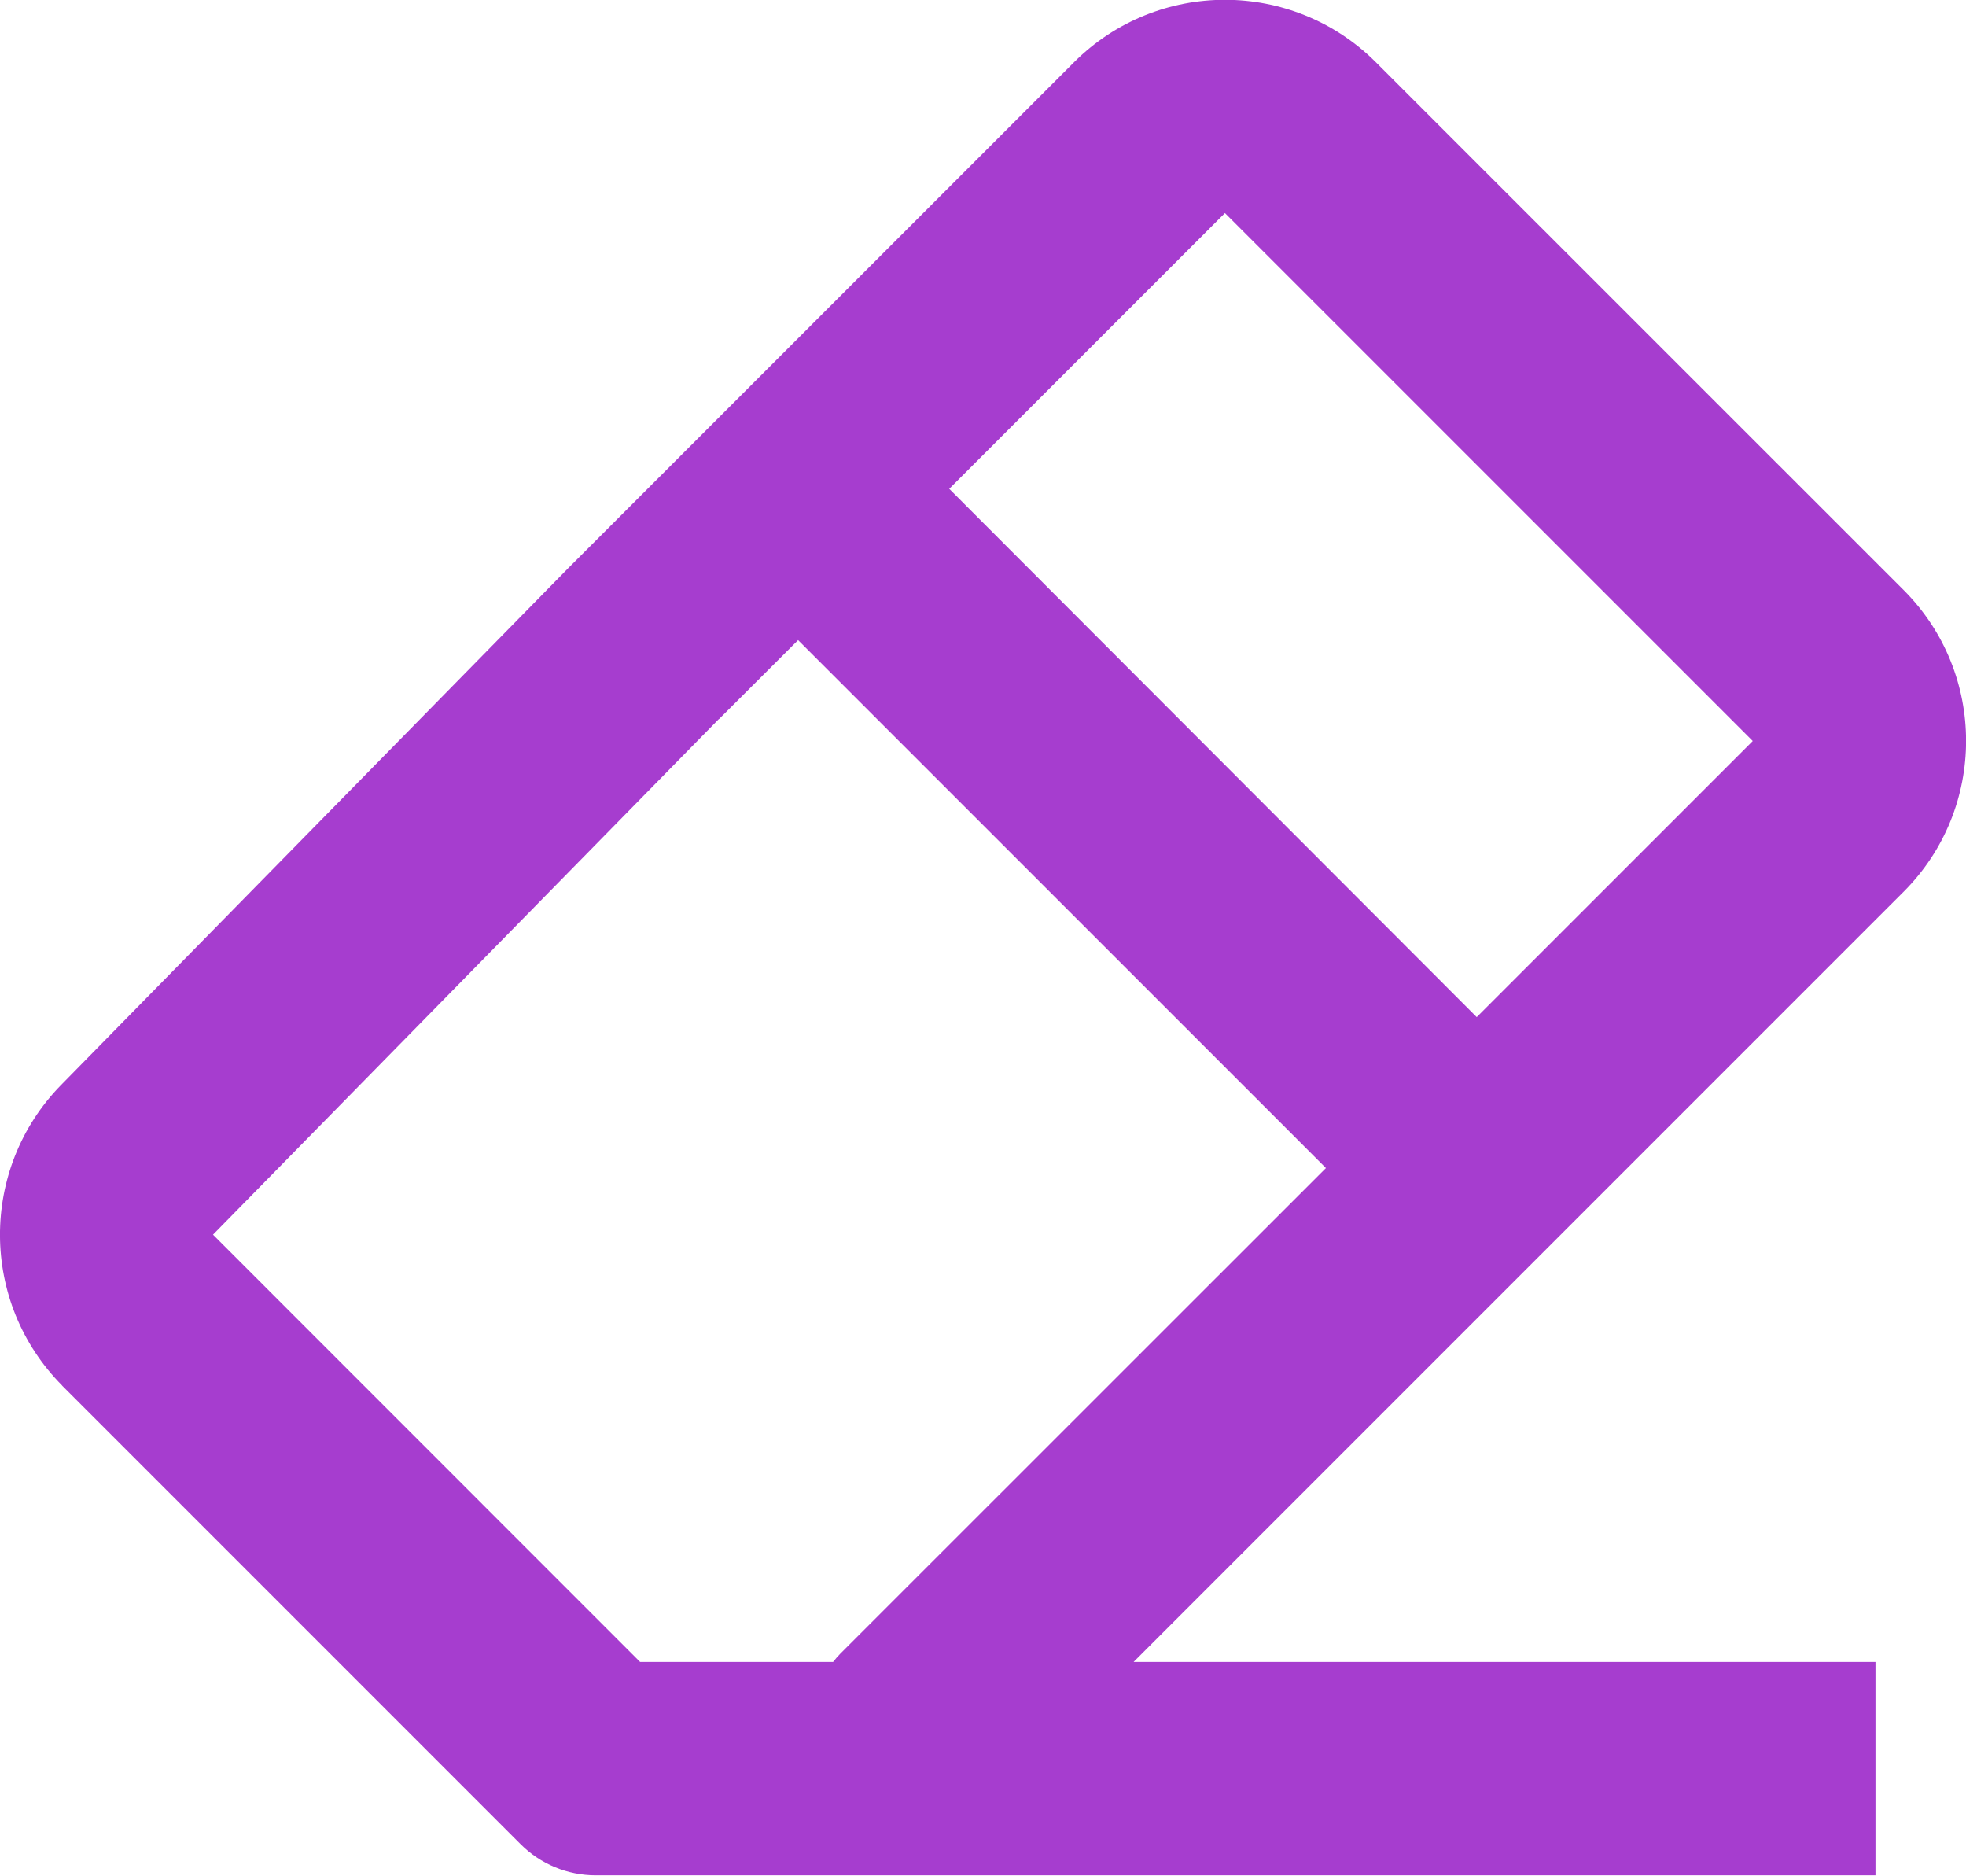
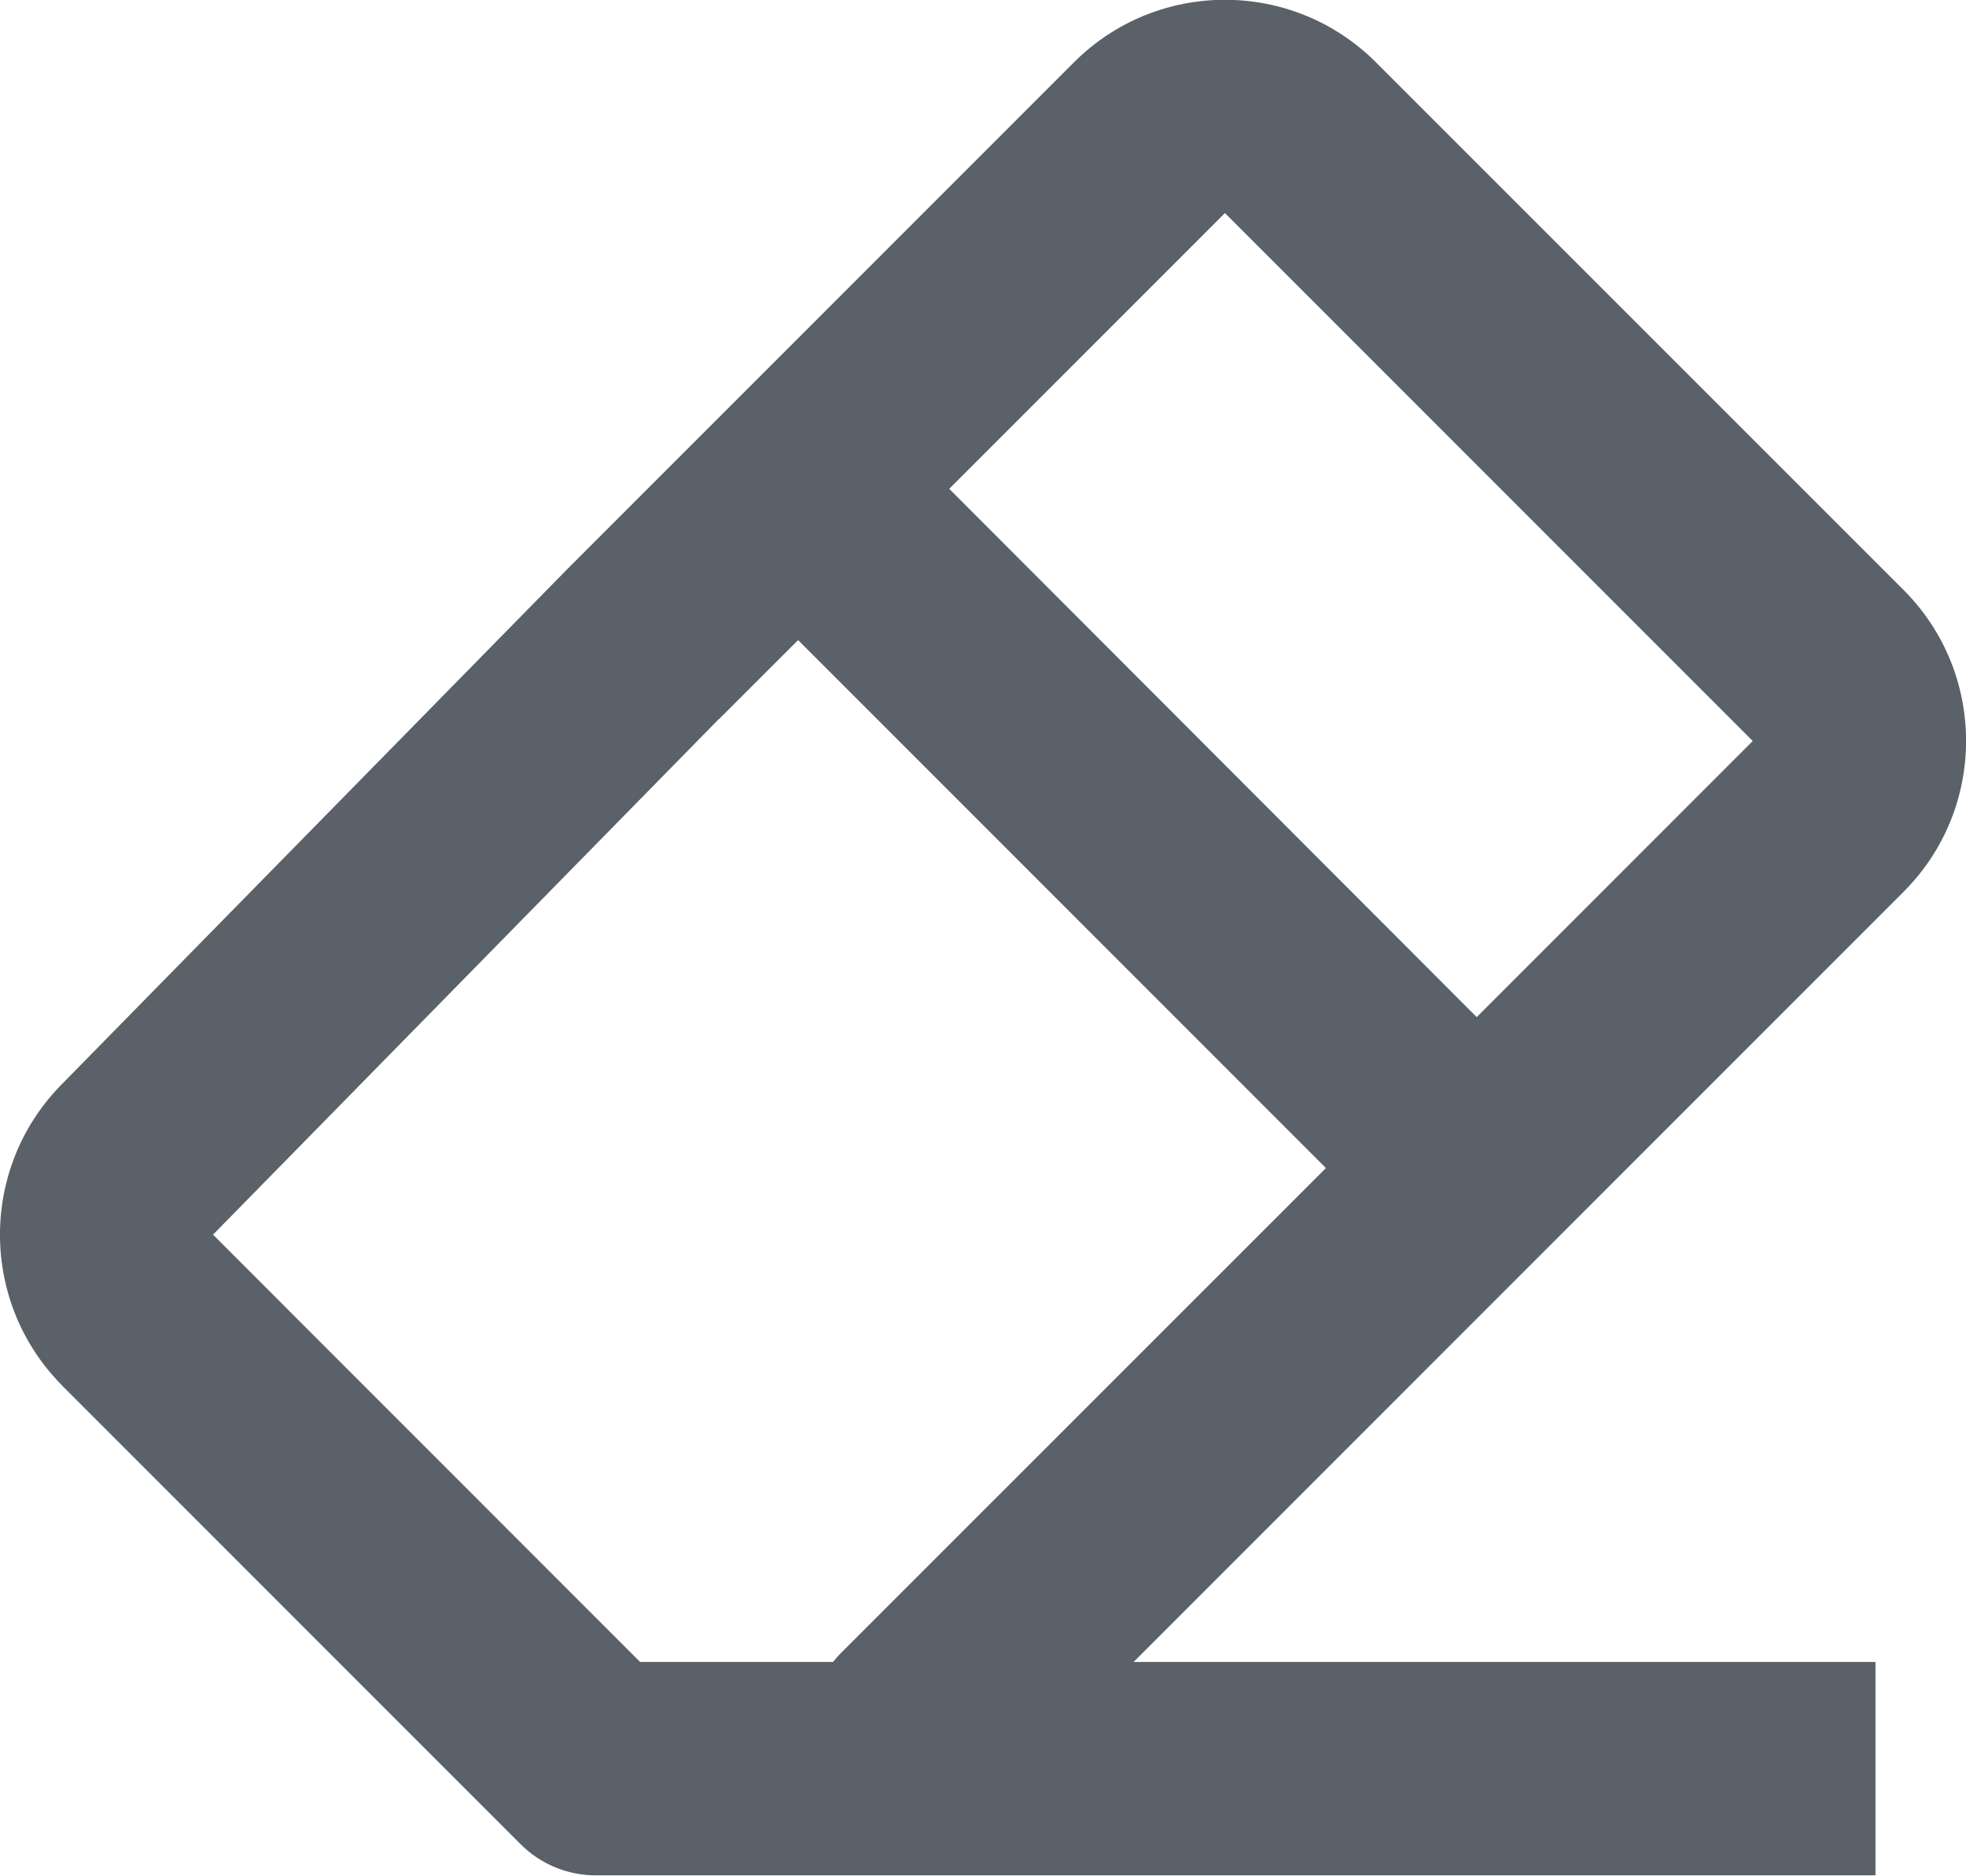
<svg xmlns="http://www.w3.org/2000/svg" width="17.093" height="16.301" viewBox="0 0 17.093 16.301">
-   <path id="bx-eraser" d="M2.543,14.46l3.985,3.985a.923.923,0,0,0,.655.272H18.309V16.862h-6.45l6.695-6.695a1.855,1.855,0,0,0,0-2.622l-4.59-4.589a1.857,1.857,0,0,0-2.622,0l-4.4,4.4L2.532,11.849a1.86,1.86,0,0,0,.011,2.61ZM12.653,4.268l4.589,4.589-2.4,2.4L10.256,6.665l2.4-2.4Zm-4.4,4.4.689-.688,4.589,4.589L9.31,16.789a.951.951,0,0,0-.064.073H7.568L3.855,13.148l4.4-4.484Z" transform="translate(-2.003 -2.416)" fill="#a63dcf" />
+   <path id="bx-eraser" d="M2.543,14.46l3.985,3.985a.923.923,0,0,0,.655.272H18.309V16.862h-6.45l6.695-6.695a1.855,1.855,0,0,0,0-2.622l-4.59-4.589a1.857,1.857,0,0,0-2.622,0l-4.4,4.4L2.532,11.849a1.86,1.86,0,0,0,.011,2.61ZM12.653,4.268l4.589,4.589-2.4,2.4L10.256,6.665l2.4-2.4Zm-4.4,4.4.689-.688,4.589,4.589L9.31,16.789a.951.951,0,0,0-.064.073H7.568L3.855,13.148l4.4-4.484Z" transform="translate(-2.003 -2.416)" fill="#5a6168" />
</svg>
